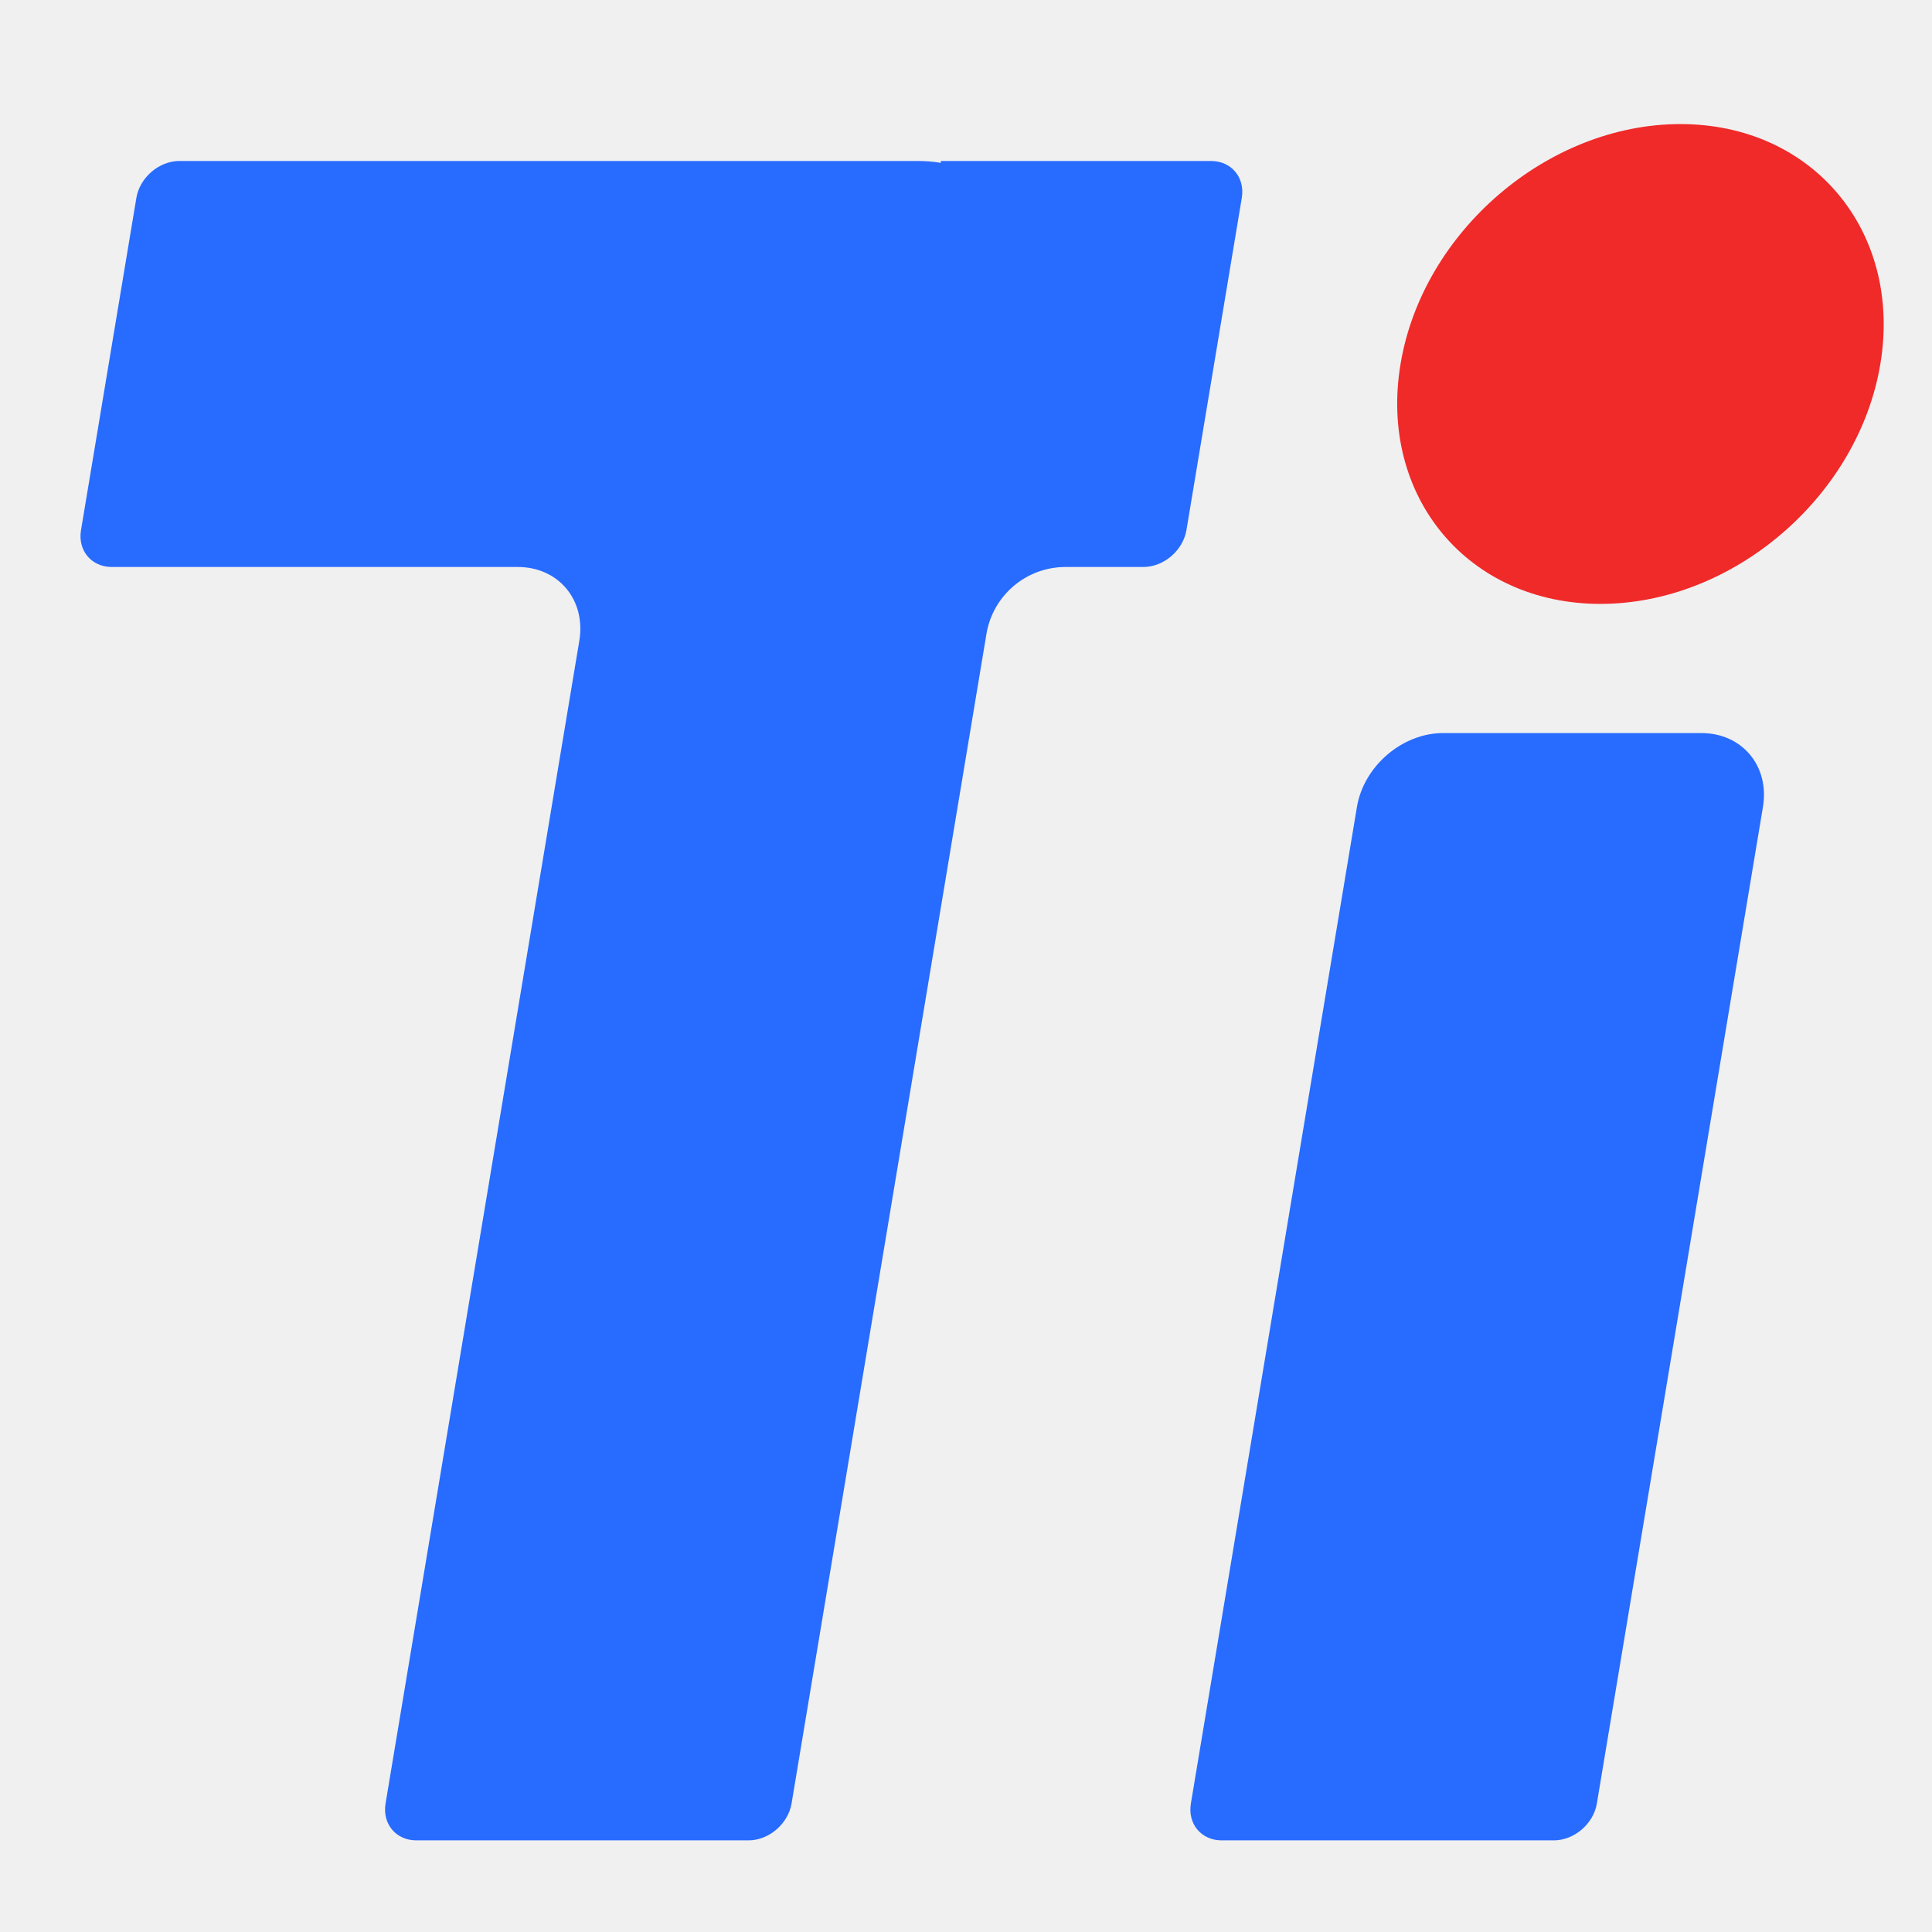
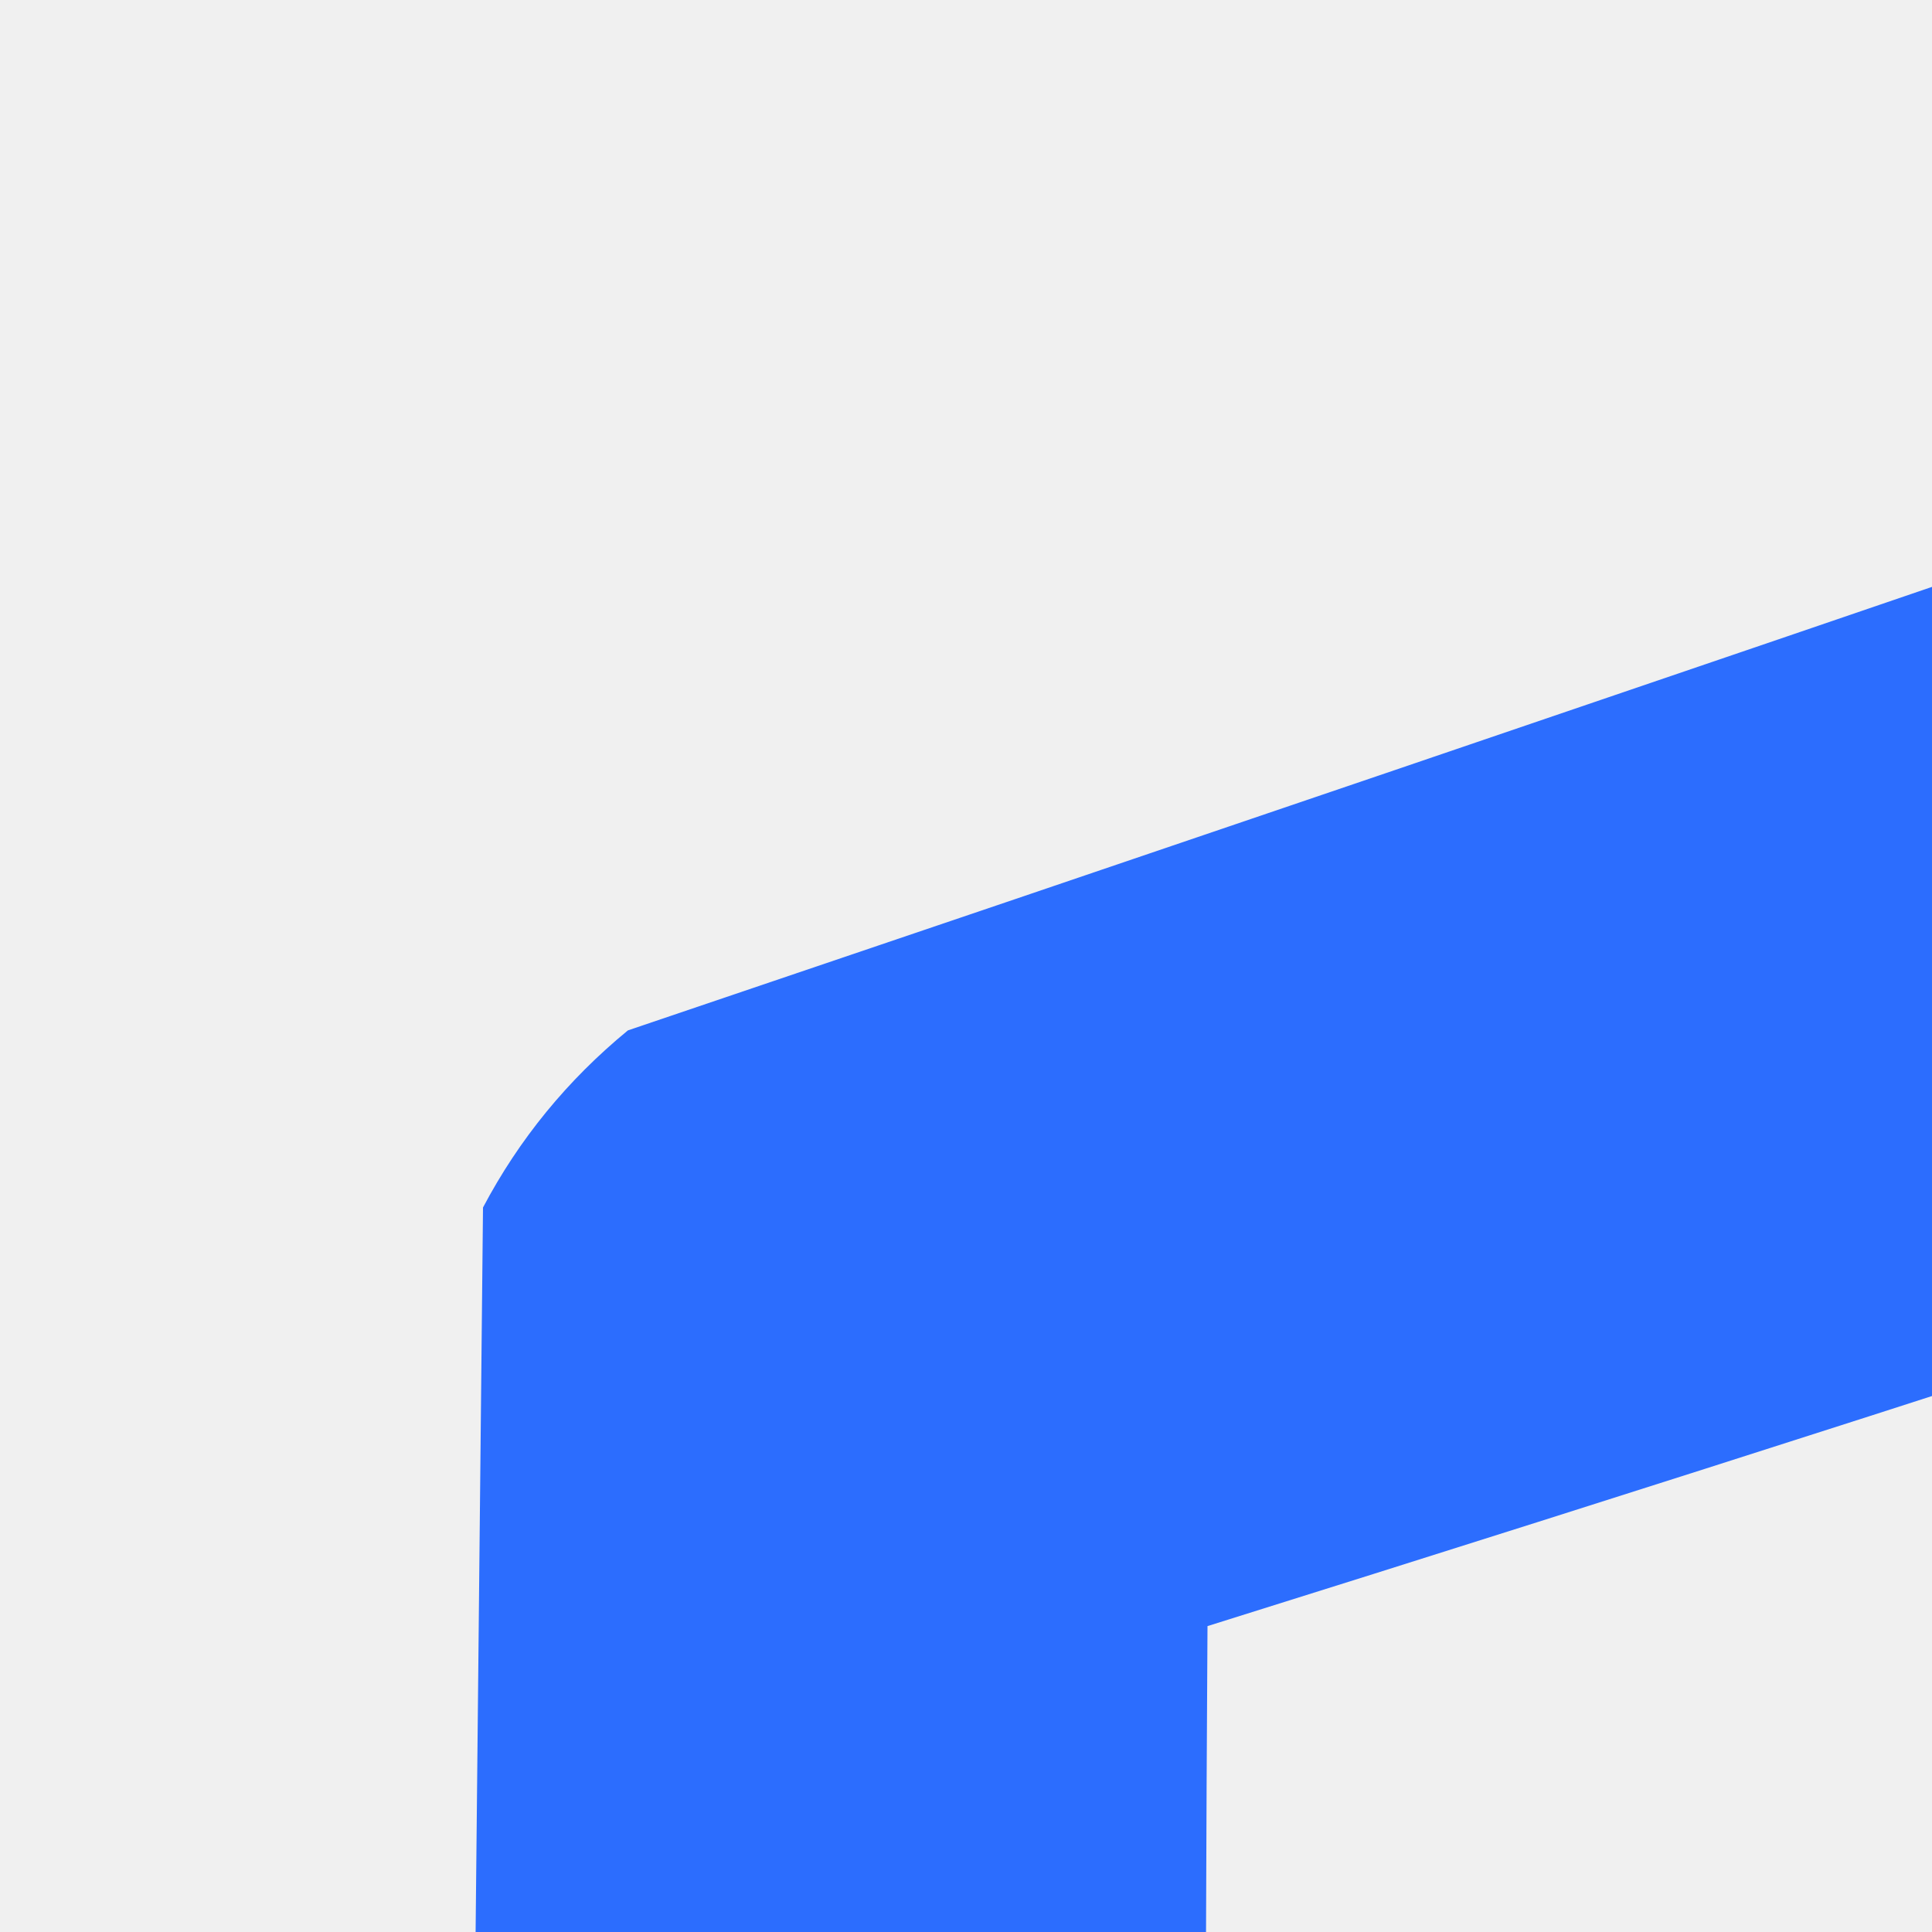
- <svg xmlns="http://www.w3.org/2000/svg" viewBox="0 0 60 60">
+ <svg xmlns="http://www.w3.org/2000/svg" viewBox="0 0 60 60" style="shape-rendering:geometricPrecision; text-rendering:geometricPrecision; image-rendering:optimizeQuality; fill-rule:evenodd; clip-rule:evenodd">
  <defs>
-     <style>.cls-1{fill:#286bff;}.cls-2{fill:#fff;}</style>
+     <style>.cls-1{fill:#CC00FF;}.cls-2{fill:#fff;}</style>
  </defs>
-   <g id="页面-1" stroke="none" stroke-width="1" fill="none" fill-rule="evenodd">
-     <g id="首页" transform="translate(-120, -120)">
-       <g id="icon" transform="translate(120, 120)">
-         <rect id="矩形" fill-opacity="0" fill="#FFFFFF" x="0" y="0" width="61" height="61" />
-         <g id="图形" transform="translate(2.5, 2.5)">
-           <rect id="矩形" fill-opacity="0" fill="#FFFFFF" x="0" y="0" width="56" height="56" />
-           <g id="形状" transform="translate(0, 1.353333)">
-             <path d="M25.998,1.146 C26.247,1.146 26.488,1.166 26.72,1.204 L26.72,1.146 L35.11,1.146 C35.743,1.146 36.17,1.659 36.065,2.293 L34.346,12.609 C34.24,13.242 33.641,13.755 33.008,13.755 L30.589,13.755 C29.373,13.755 28.335,14.634 28.135,15.834 L22.083,52.155 C21.977,52.788 21.378,53.301 20.745,53.301 L10.429,53.301 C9.796,53.301 9.368,52.788 9.474,52.155 L15.491,16.048 C15.702,14.782 14.846,13.755 13.58,13.755 L0.971,13.755 C0.338,13.755 -0.09,13.242 0.016,12.609 L1.735,2.293 C1.841,1.659 2.439,1.146 3.072,1.146 L25.998,1.146 Z M50.339,18.913 C51.605,18.913 52.461,19.94 52.25,21.206 L47.092,52.155 C46.987,52.788 46.388,53.301 45.755,53.301 L35.439,53.301 C34.806,53.301 34.378,52.788 34.484,52.155 L39.641,21.206 C39.852,19.94 41.049,18.913 42.315,18.913 L50.339,18.913 Z" fill="#286BFF" />
-             <path d="M47.204,14.901 C51.319,14.901 55.21,11.566 55.896,7.451 C56.582,3.336 53.802,0 49.687,0 C45.572,0 41.68,3.336 40.995,7.451 C40.309,11.566 43.089,14.901 47.204,14.901 Z" id="椭圆形" fill="#F02929" />
-           </g>
-         </g>
-       </g>
-     </g>
+   <g>
+     <path style="opacity:0.979" fill="#286afe" d="M 114.5,-0.5 C 117.833,-0.5 121.167,-0.5 124.5,-0.5C 156.032,10.4 187.698,21.234 219.5,32C 221.378,33.543 222.878,35.376 224,37.5C 224.958,49.596 224.625,61.596 223,73.5C 216.333,80.167 209.667,80.167 203,73.5C 201.568,65.946 201.068,58.279 201.5,50.5C 174.049,41.905 146.716,32.905 119.5,23.5C 92.284,32.905 64.951,41.905 37.5,50.5C 37.333,76.835 37.5,103.169 38,129.5C 43.936,153.443 56.436,173.276 75.5,189C 88.763,199.802 103.43,208.302 119.5,214.5C 149.762,203.07 173.595,183.737 191,156.5C 198.258,144.132 201.758,130.799 201.5,116.5C 185.096,116.955 168.763,116.455 152.5,115C 150.376,113.878 148.543,112.378 147,110.5C 145.804,104.581 145.138,98.581 145,92.5C 140.447,80.474 131.947,76.307 119.5,80C 114.94,82.227 111.774,85.727 110,90.5C 108.804,96.419 108.138,102.419 108,108.5C 106.75,111.171 104.917,113.337 102.5,115C 96.346,115.755 90.346,117.088 84.5,119C 77.332,125.01 76.665,131.677 82.5,139C 84.5,140 86.5,141 88.5,142C 106.132,143.381 123.799,143.881 141.5,143.5C 141.938,143.435 142.272,143.601 142.5,144C 137.196,151.46 137.196,158.96 142.5,166.5C 124.164,166.667 105.83,166.5 87.5,166C 61.826,160.313 51.326,144.479 56,118.5C 61.266,105.404 70.766,97.07 84.5,93.5C 90.996,64.419 108.996,51.919 138.5,56C 155.578,62.085 165.911,74.085 169.5,92C 185.167,92.333 200.833,92.667 216.5,93C 219.102,93.883 221.269,95.383 223,97.5C 224.627,110.071 224.96,122.738 224,135.5C 215.345,169.486 196.512,196.32 167.5,216C 153.714,224.892 139.38,232.725 124.5,239.5C 121.167,239.5 117.833,239.5 114.5,239.5C 85.724,227.902 60.89,210.569 40,187.5C 16.652,157.777 8.152,124.11 14.5,86.5C 14.667,70.167 14.833,53.833 15,37.5C 16.122,35.376 17.622,33.543 19.5,32C 51.302,21.234 82.968,10.4 114.5,-0.5 Z" />
+   </g>
+   <g>
+     <path style="opacity:0.966" fill="#ef2929" d="M 142.5,166.5 C 137.196,158.96 137.196,151.46 142.5,144C 142.272,143.601 141.938,143.435 141.5,143.5C 146.88,136.76 153.88,134.26 162.5,136C 175.917,141.897 179.75,151.73 174,165.5C 164.885,175.88 154.718,177.047 143.5,169C 142.748,168.329 142.414,167.496 142.5,166.5 Z" />
  </g>
</svg>
